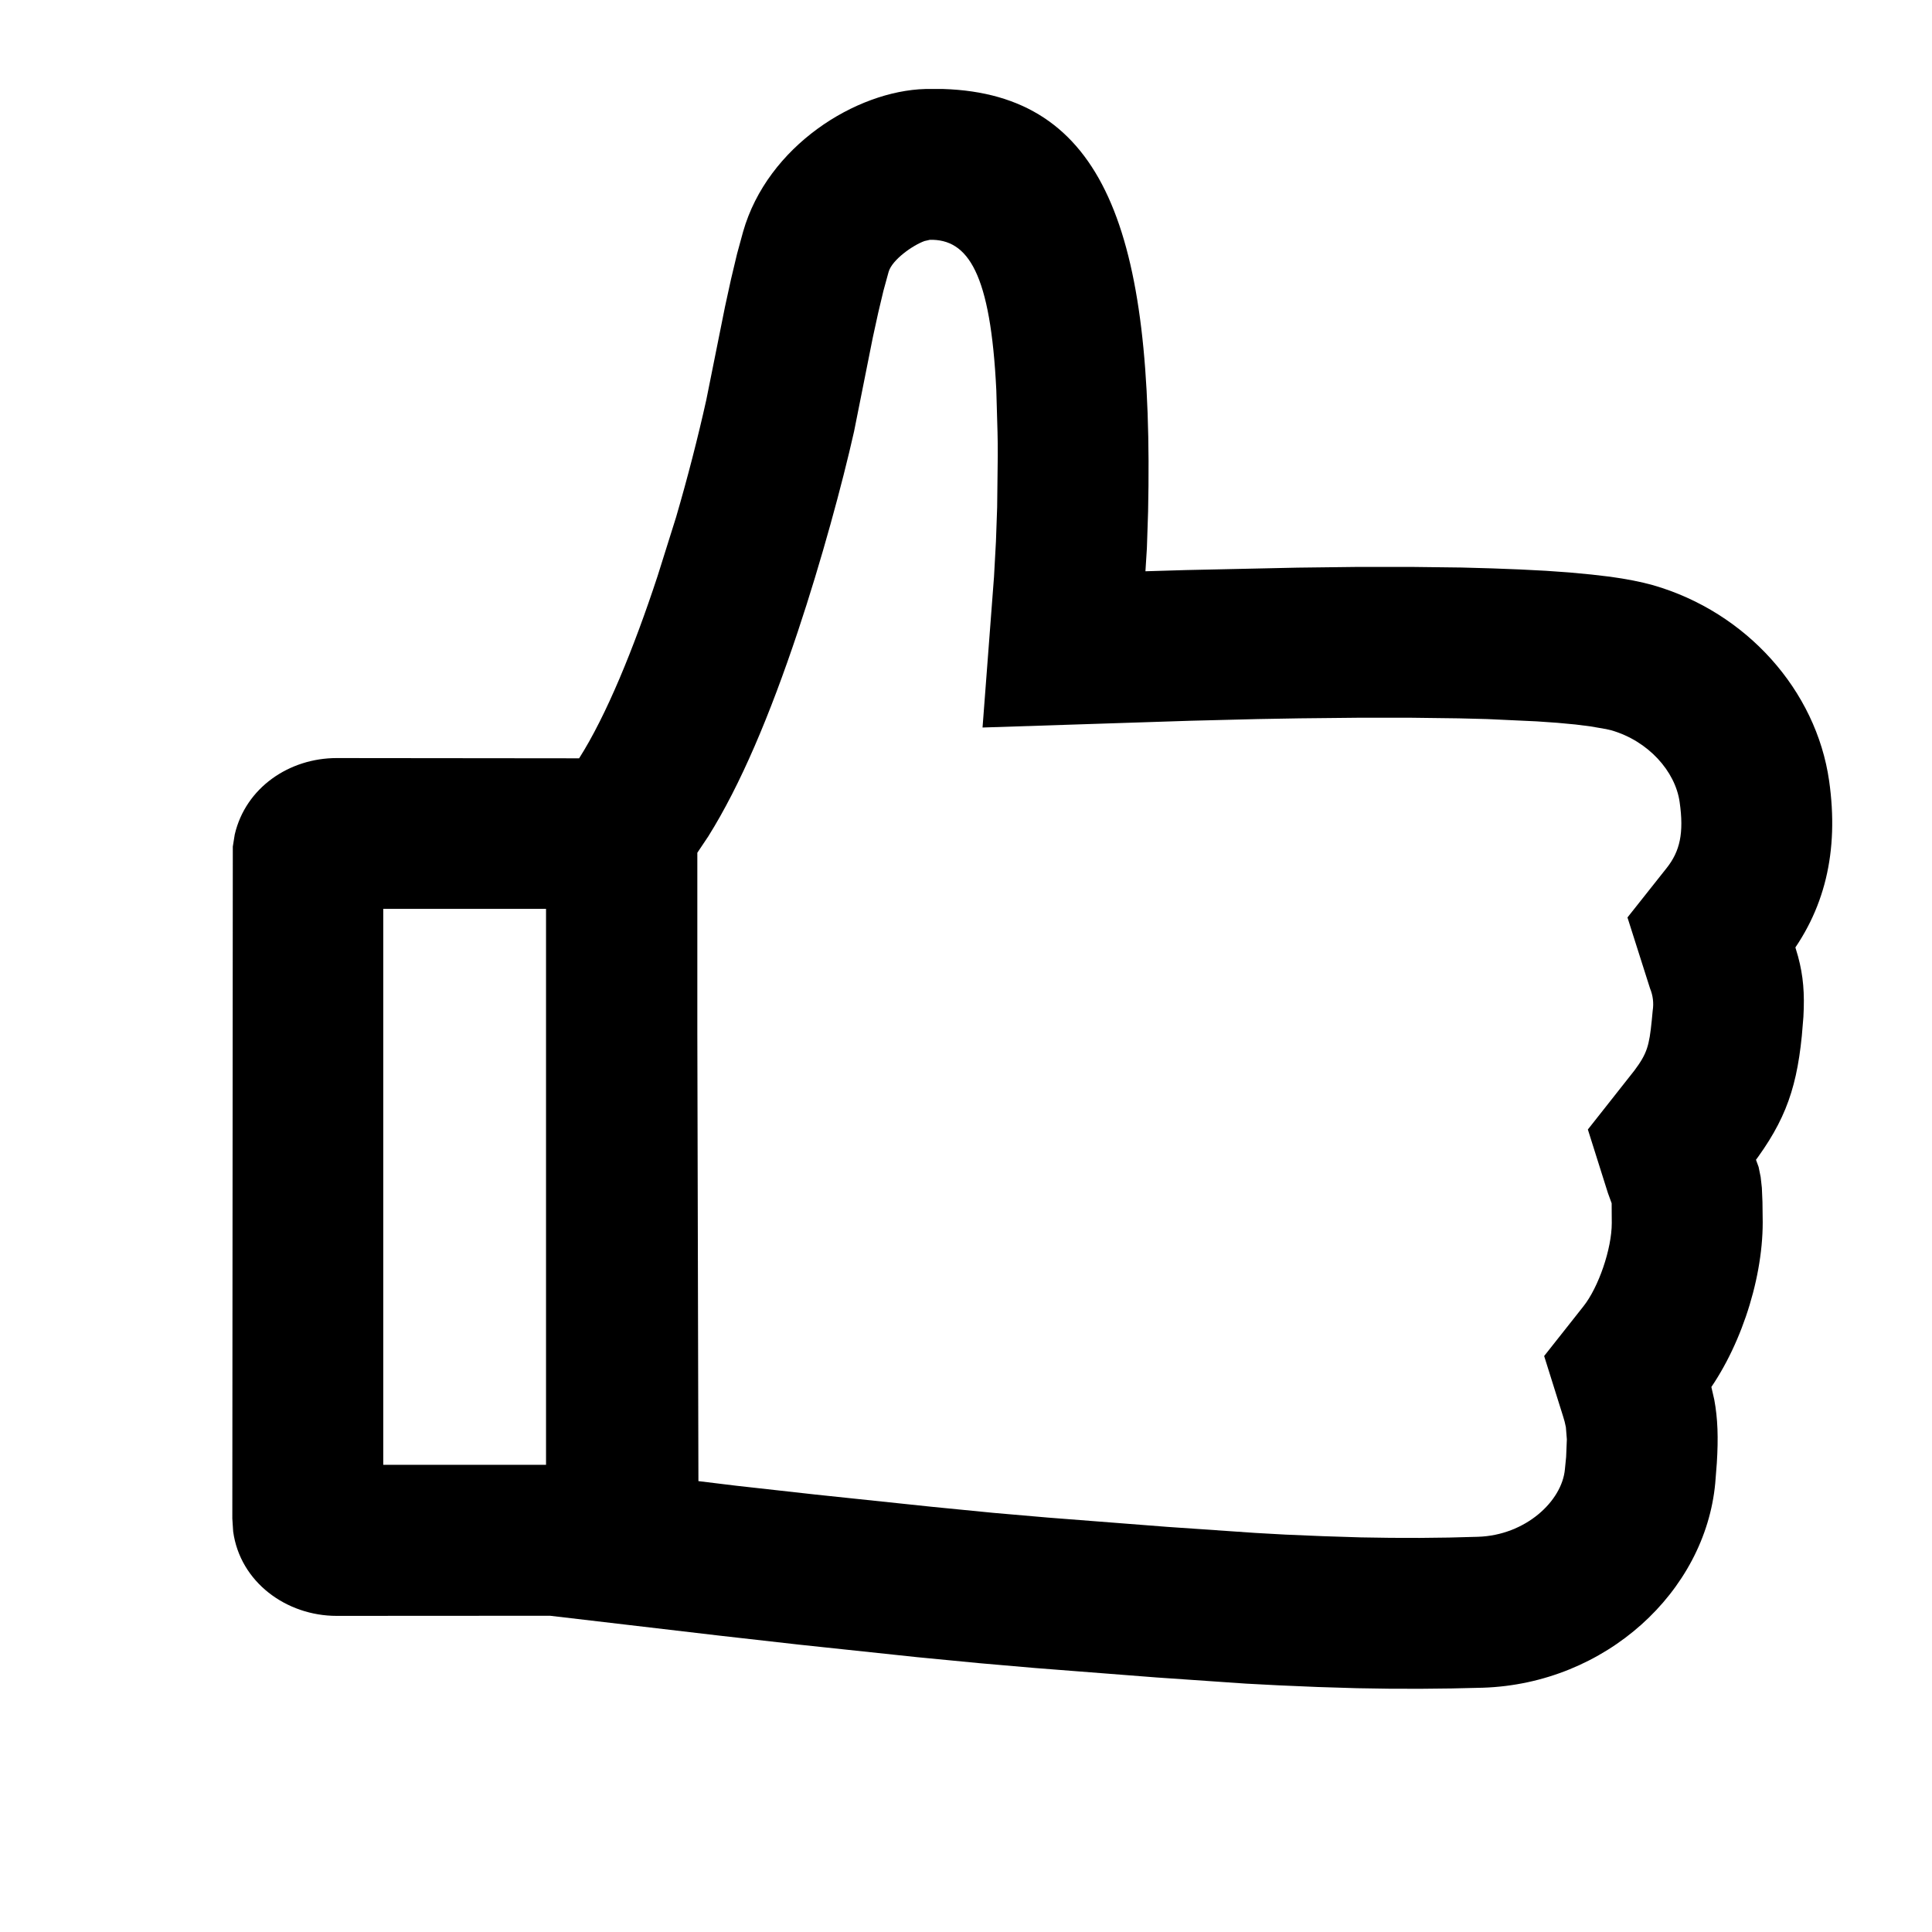
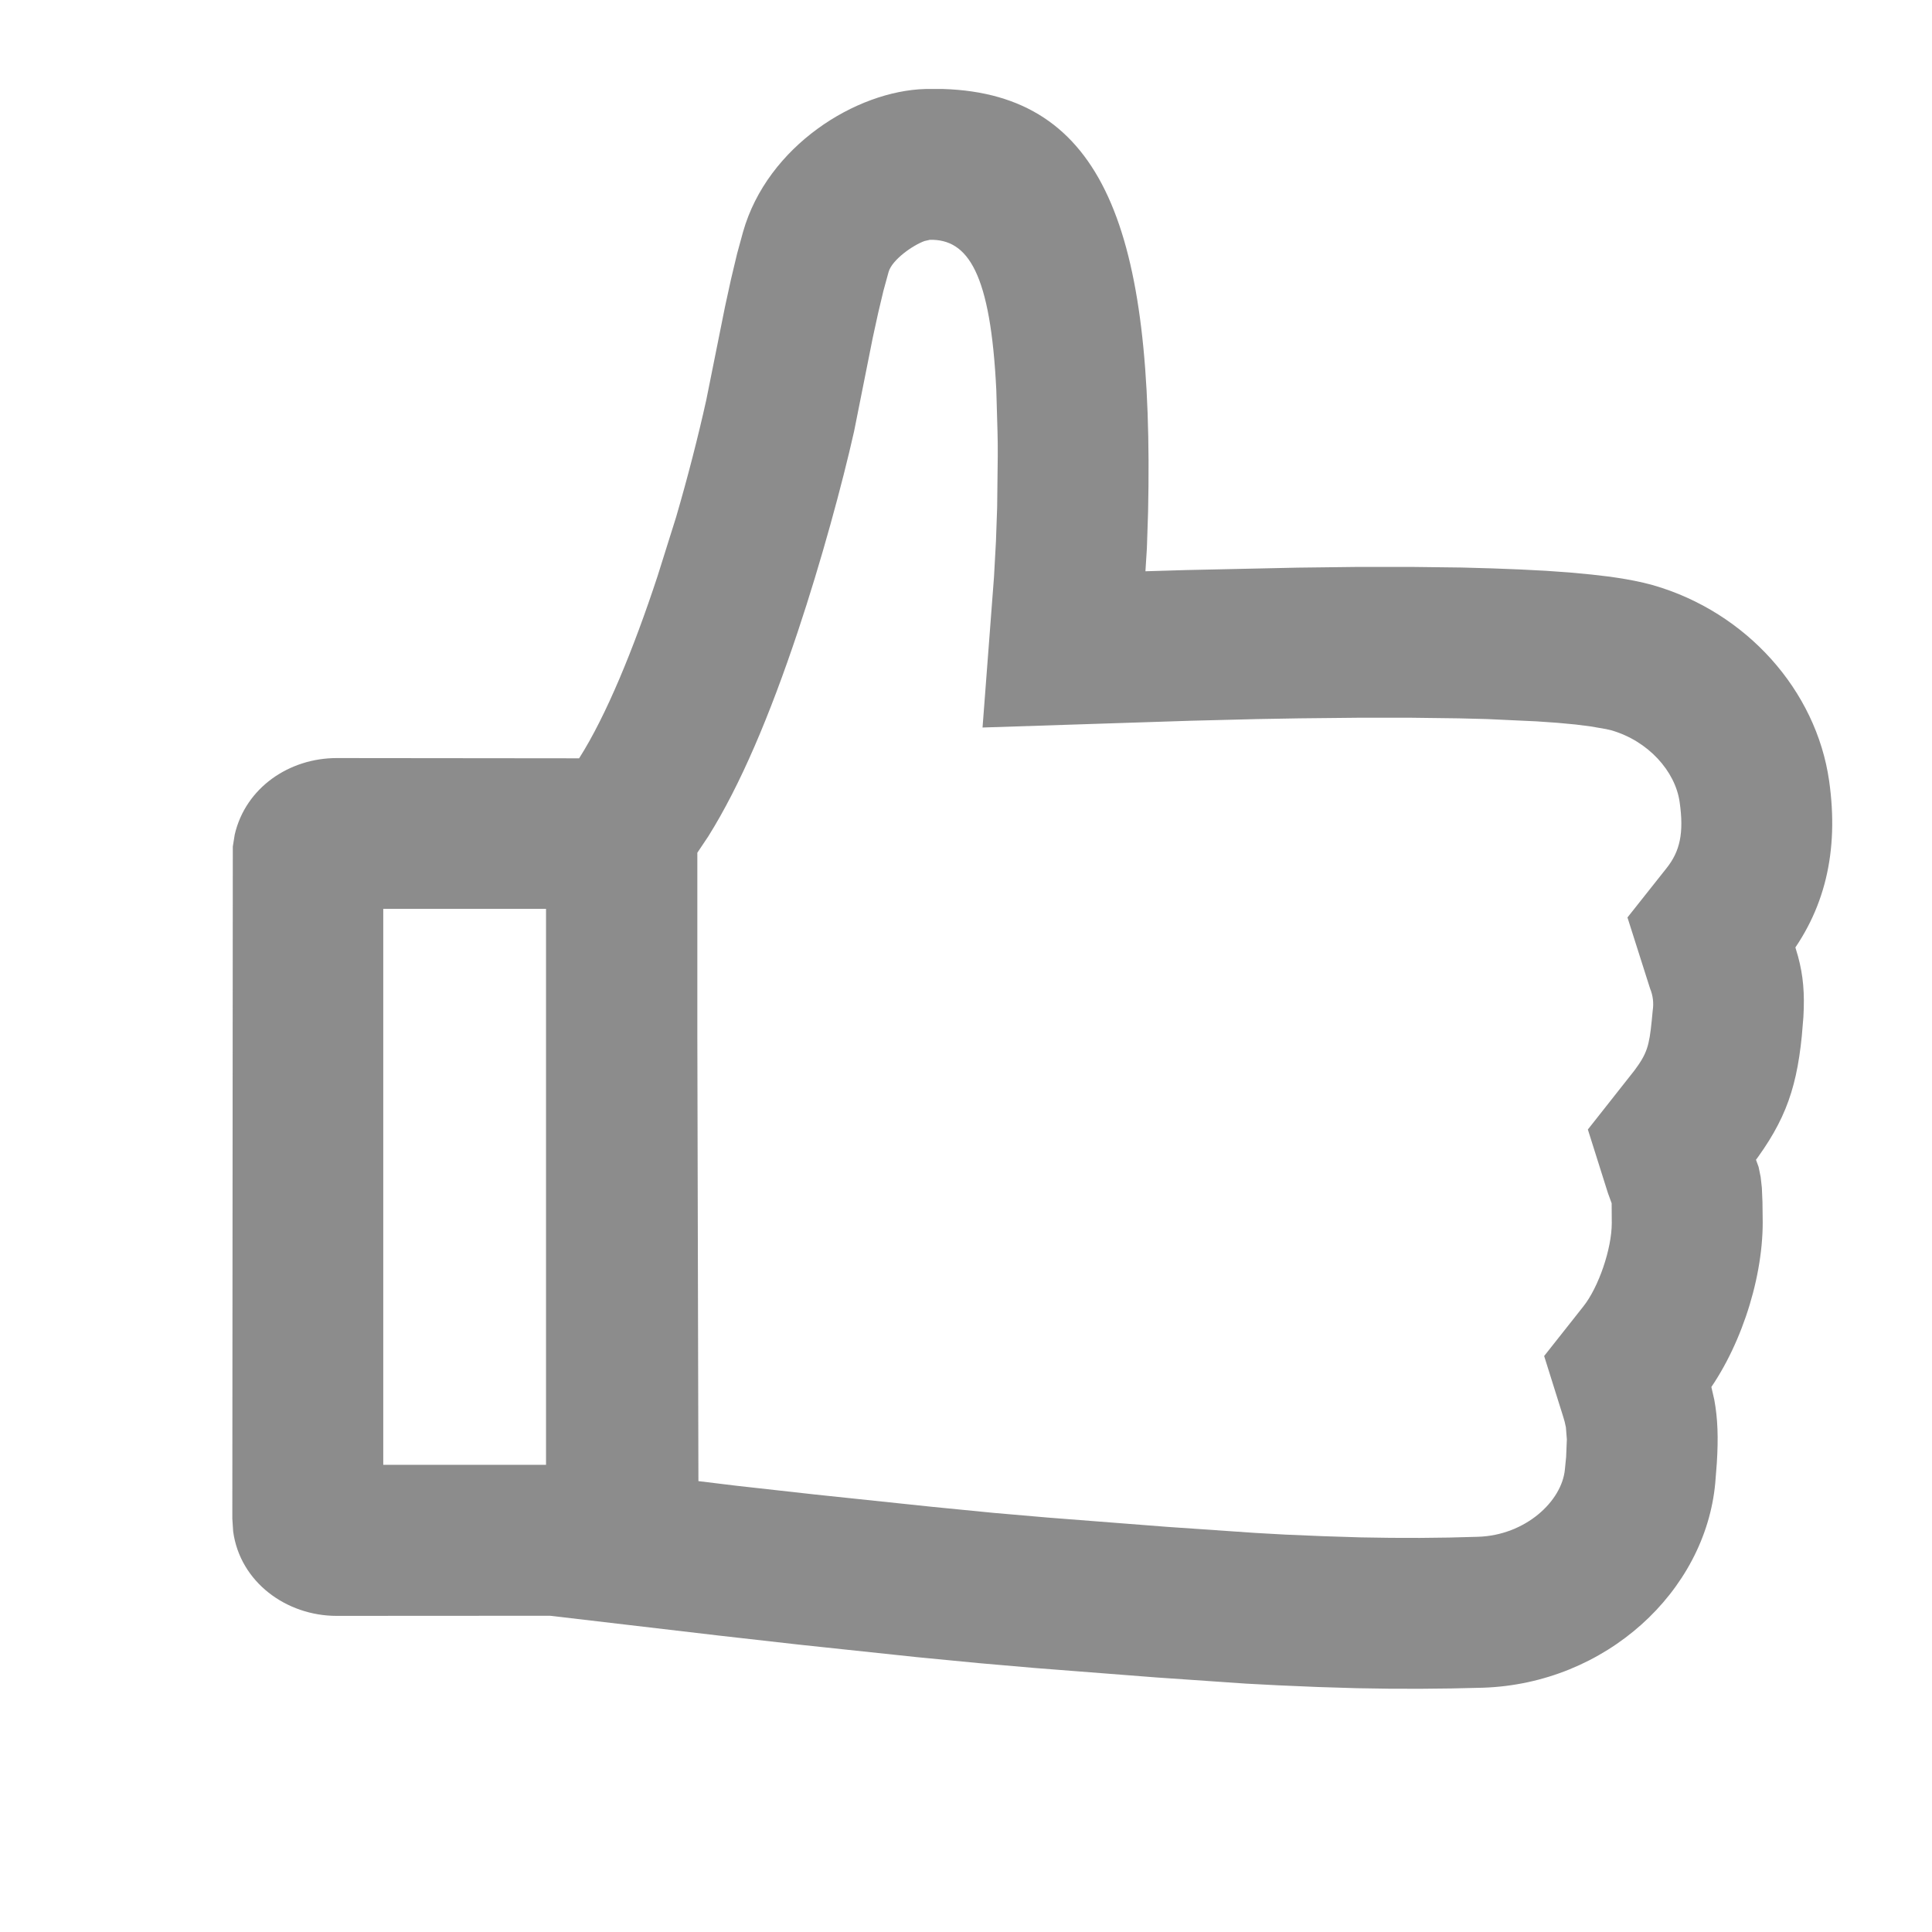
- <svg xmlns="http://www.w3.org/2000/svg" viewBox="0 0 1024 1024" fill="currentColor">
-   <path d="M499.904 47.168c85.248 2.688 111.808 75.328 108.608 224l-0.64 19.456-0.768 12.16 21.504-0.64 59.008-1.28 31.744-0.384h29.056l26.24 0.32 16.064 0.448 14.912 0.576 13.696 0.704 12.608 0.896 11.52 1.088 9.856 1.152c8.832 1.216 16.384 2.688 22.784 4.48 49.6 14.272 86.528 55.808 93.376 103.68 5.312 37.376-2.176 69.12-23.36 95.808l5.44-7.616 1.472 4.992c2.752 10.24 3.52 19.52 2.816 32l-0.832 9.984c-3.072 30.848-10.24 48.256-29.952 73.152l5.632-7.488 1.408 3.84 1.088 5.312 0.64 5.76 0.32 7.552 0.128 10.752c0 31.808-12.992 69.824-32.384 94.336l5.12-7.296 1.6 6.976c1.856 10.048 2.176 20.16 1.344 33.536l-0.832 10.624c-5.312 57.536-58.048 106.368-123.2 108.48-21.952 0.64-43.712 0.768-66.752 0.256l-20.8-0.64-20.928-0.896-17.088-0.896-47.36-3.264-64.192-4.992-29.504-2.56-33.152-3.2-62.72-6.656-42.432-4.8-89.472-10.496-113.088 0.064c-26.688 0-51.2-17.92-54.848-44.736l-0.448-6.848 0.256-356.16 1.024-6.4c5.824-24.96 28.992-40.512 54.016-40.512l128.512 0.128c14.272-22.4 28.864-57.92 41.6-96.64l9.792-31.168c6.144-21.056 11.584-42.24 16-62.08l9.92-49.408 3.2-14.656 3.2-13.44 3.2-11.712c12.992-45.568 59.968-74.688 96.64-75.648z m-7.296 80l-2.56 0.576c-6.016 2.112-17.216 9.856-19.072 16.384l-2.752 10.048-2.752 11.584-2.88 13.184-9.92 49.728c-6.272 27.904-17.28 68.48-29.824 106.112-14.848 44.48-30.4 81.28-47.424 108.48l-5.824 8.704v95.424l0.576 237.632 19.968 2.432 41.92 4.672 62.08 6.528 32.512 3.2 28.8 2.496 63.36 4.928 46.528 3.2 16 0.896 19.904 0.832 20.032 0.64c21.248 0.448 41.6 0.384 62.08-0.32 25.088-0.768 44.544-18.816 46.08-35.84l0.64-6.464 0.384-9.344-0.512-6.4a45.056 45.056 0 0 0-1.536-5.952l-9.984-31.808 20.736-26.24c8.128-10.176 15.104-30.656 15.104-44.224l-0.064-10.496-1.984-5.44-10.624-33.664 24.64-31.232c6.784-9.088 7.872-13.184 9.216-26.432l0.512-5.376a21.76 21.76 0 0 0-1.408-11.712l-11.968-37.632 20.8-26.24c6.976-8.832 9.216-18.432 6.848-34.944-2.304-16.32-16.64-32.384-36.224-38.016a42.944 42.944 0 0 0-2.752-0.64l-8.128-1.408L835.072 384l-9.6-0.896-11.008-0.768-26.24-1.216-15.04-0.384-25.28-0.32h-28.16l-31.04 0.32-22.144 0.384-35.648 0.896-110.144 3.584 6.08-79.936 1.024-18.688 0.64-18.112 0.32-27.456c0-4.288 0-8.384-0.128-12.352l-0.64-22.272c-3.008-61.76-14.848-80.256-35.456-79.68z m-203.2 354.56H203.136v294.656h86.272V481.728z" />
+ <svg xmlns="http://www.w3.org/2000/svg" class="icon" viewBox="0 0 1024 1024" version="1.1" width="1024" height="1024">
+   <path d="M499.904 47.168c85.248 2.688 111.808 75.328 108.608 224l-0.64 19.456-0.768 12.16 21.504-0.64 59.008-1.28 31.744-0.384h29.056l26.24 0.32 16.064 0.448 14.912 0.576 13.696 0.704 12.608 0.896 11.52 1.088 9.856 1.152c8.832 1.216 16.384 2.688 22.784 4.48 49.6 14.272 86.528 55.808 93.376 103.68 5.312 37.376-2.176 69.12-23.36 95.808l5.44-7.616 1.472 4.992c2.752 10.24 3.52 19.52 2.816 32l-0.832 9.984c-3.072 30.848-10.24 48.256-29.952 73.152l5.632-7.488 1.408 3.84 1.088 5.312 0.64 5.76 0.32 7.552 0.128 10.752c0 31.808-12.992 69.824-32.384 94.336l5.12-7.296 1.6 6.976c1.856 10.048 2.176 20.16 1.344 33.536l-0.832 10.624c-5.312 57.536-58.048 106.368-123.2 108.48-21.952 0.64-43.712 0.768-66.752 0.256l-20.8-0.64-20.928-0.896-17.088-0.896-47.36-3.264-64.192-4.992-29.504-2.56-33.152-3.2-62.72-6.656-42.432-4.8-89.472-10.496-113.088 0.064c-26.688 0-51.2-17.92-54.848-44.736l-0.448-6.848 0.256-356.16 1.024-6.4c5.824-24.96 28.992-40.512 54.016-40.512l128.512 0.128c14.272-22.4 28.864-57.92 41.6-96.64l9.792-31.168c6.144-21.056 11.584-42.24 16-62.08l9.92-49.408 3.2-14.656 3.2-13.44 3.2-11.712c12.992-45.568 59.968-74.688 96.64-75.648z m-7.296 80l-2.56 0.576c-6.016 2.112-17.216 9.856-19.072 16.384l-2.752 10.048-2.752 11.584-2.88 13.184-9.92 49.728c-6.272 27.904-17.28 68.48-29.824 106.112-14.848 44.48-30.4 81.28-47.424 108.48l-5.824 8.704v95.424l0.576 237.632 19.968 2.432 41.92 4.672 62.08 6.528 32.512 3.2 28.8 2.496 63.36 4.928 46.528 3.2 16 0.896 19.904 0.832 20.032 0.64c21.248 0.448 41.6 0.384 62.08-0.32 25.088-0.768 44.544-18.816 46.08-35.84l0.64-6.464 0.384-9.344-0.512-6.4a45.056 45.056 0 0 0-1.536-5.952l-9.984-31.808 20.736-26.24c8.128-10.176 15.104-30.656 15.104-44.224l-0.064-10.496-1.984-5.44-10.624-33.664 24.64-31.232c6.784-9.088 7.872-13.184 9.216-26.432l0.512-5.376a21.76 21.76 0 0 0-1.408-11.712l-11.968-37.632 20.8-26.24c6.976-8.832 9.216-18.432 6.848-34.944-2.304-16.32-16.64-32.384-36.224-38.016a42.944 42.944 0 0 0-2.752-0.64l-8.128-1.408L835.072 384l-9.6-0.896-11.008-0.768-26.24-1.216-15.04-0.384-25.28-0.32h-28.16l-31.04 0.32-22.144 0.384-35.648 0.896-110.144 3.584 6.08-79.936 1.024-18.688 0.64-18.112 0.32-27.456c0-4.288 0-8.384-0.128-12.352l-0.64-22.272c-3.008-61.76-14.848-80.256-35.456-79.68z m-203.2 354.56H203.136v294.656h86.272V481.728z" fill="#8C8C8C" />
</svg>
